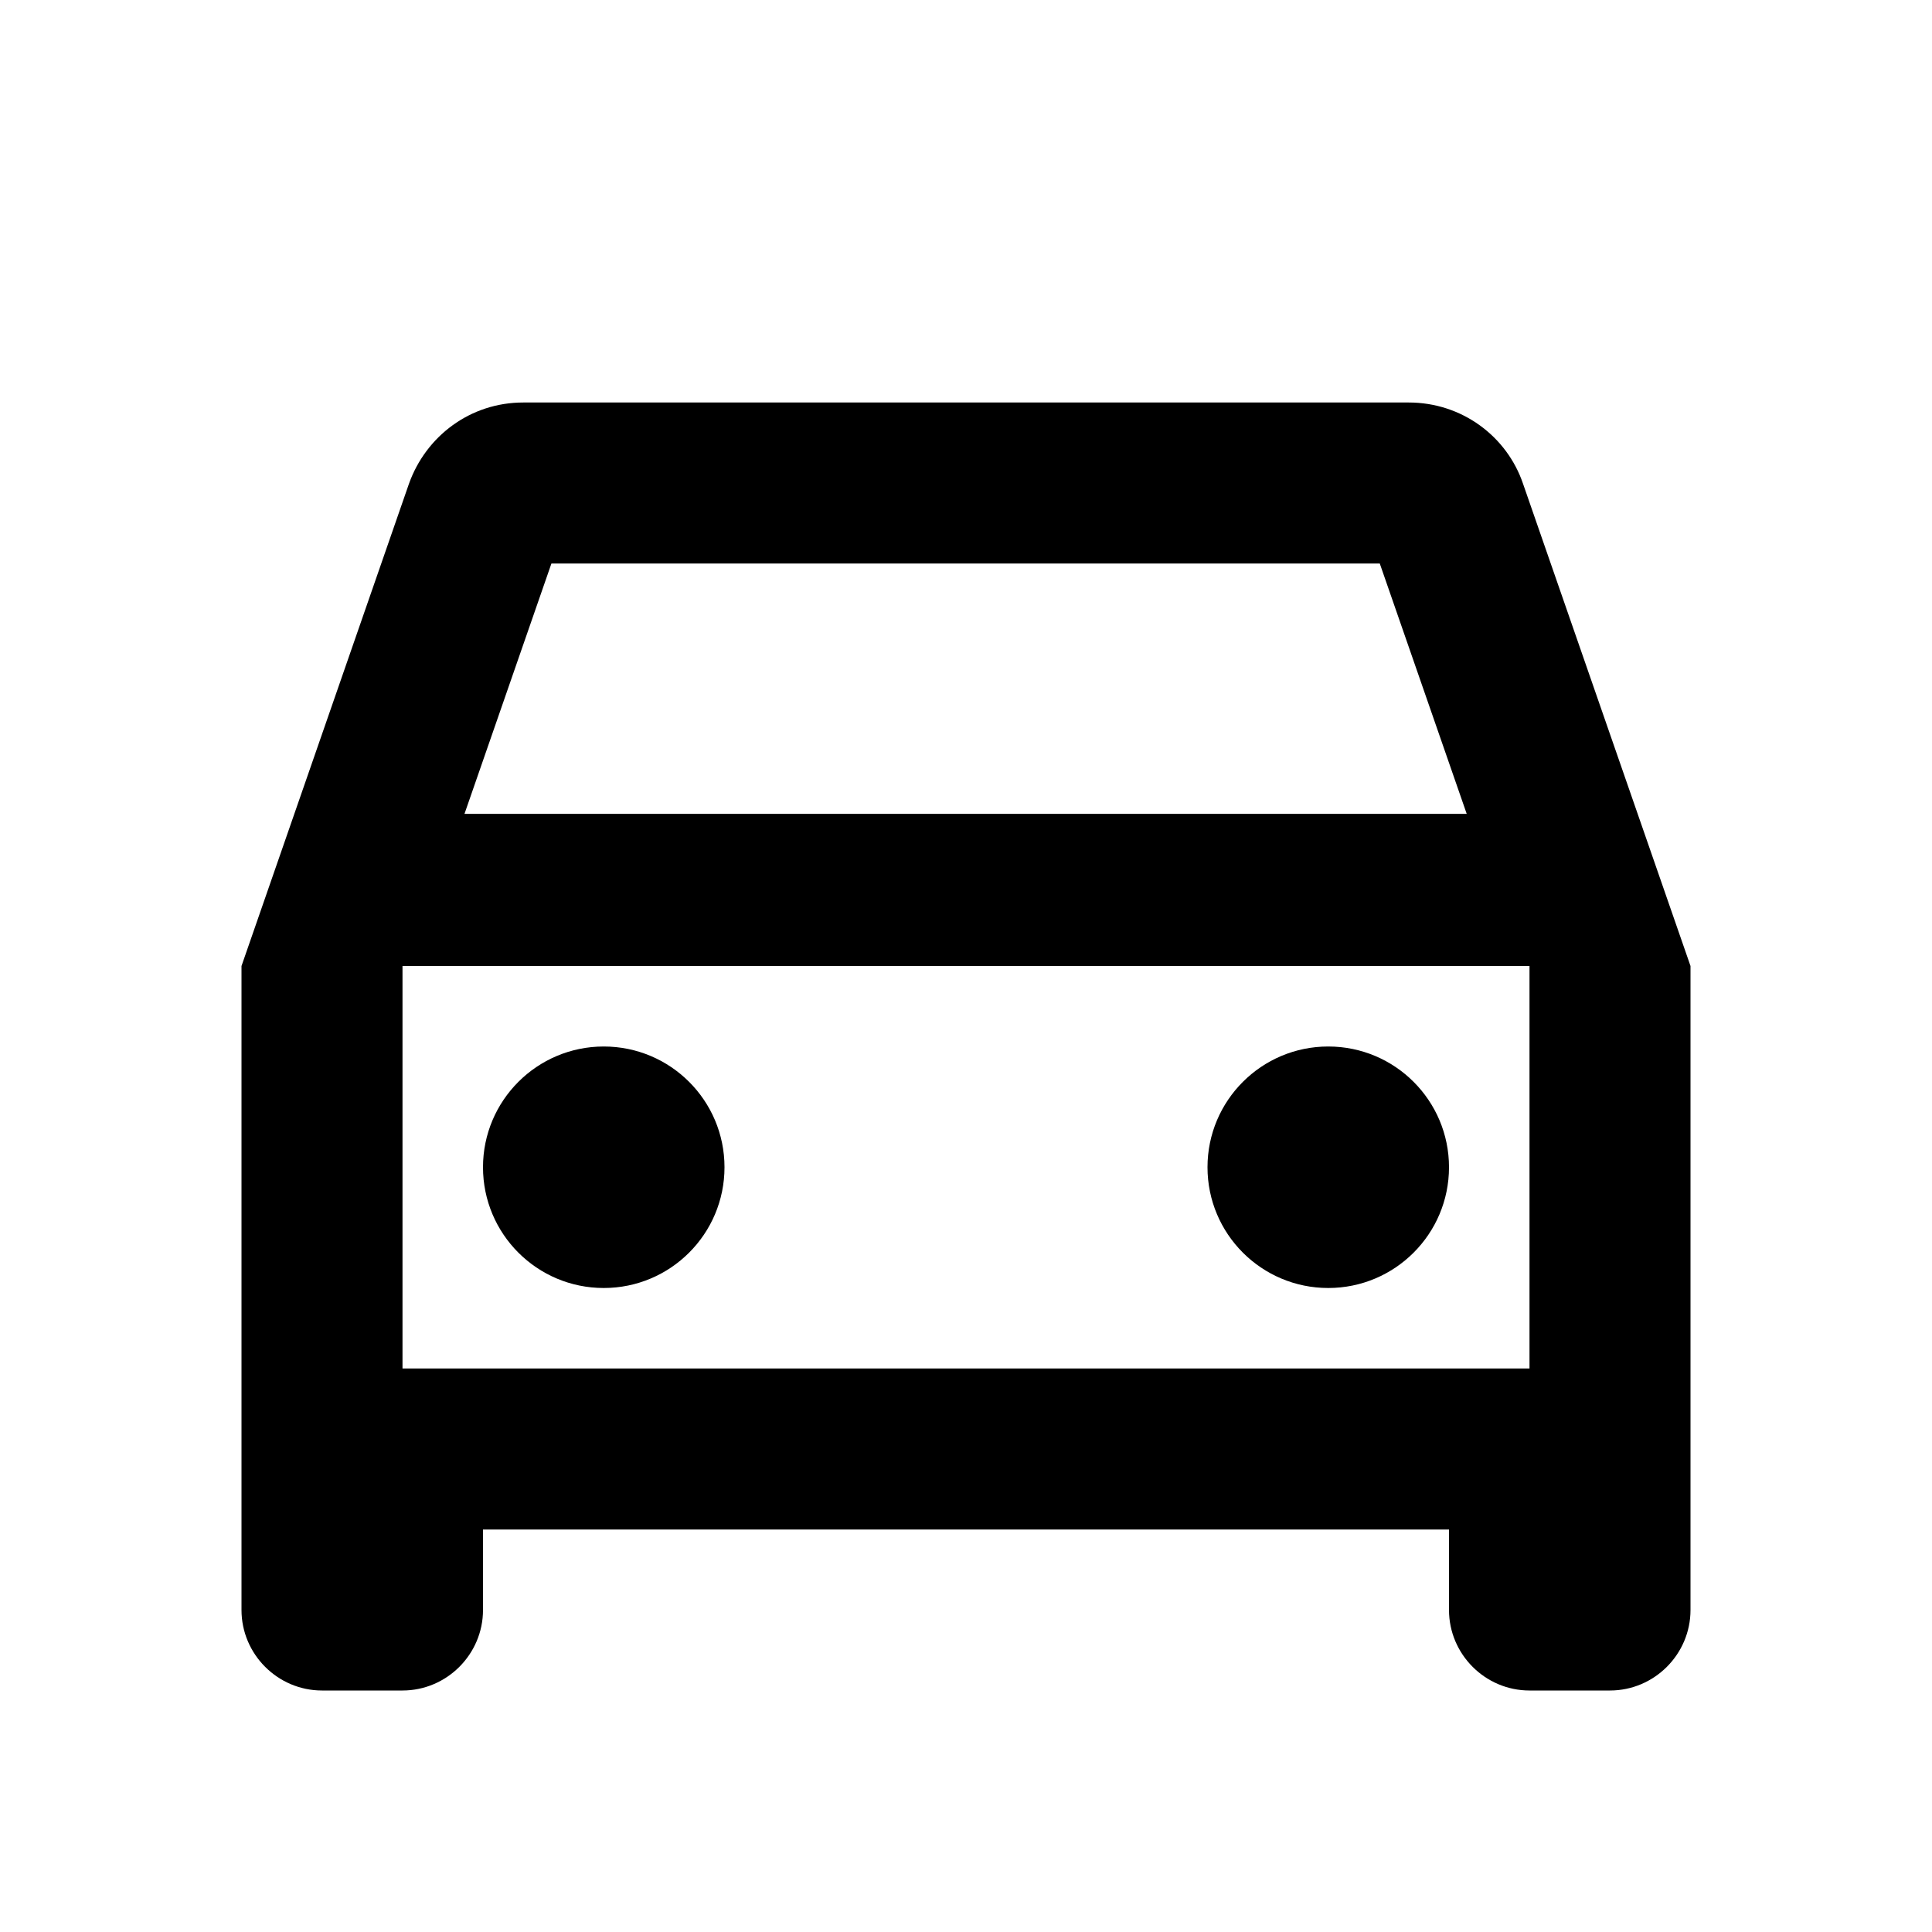
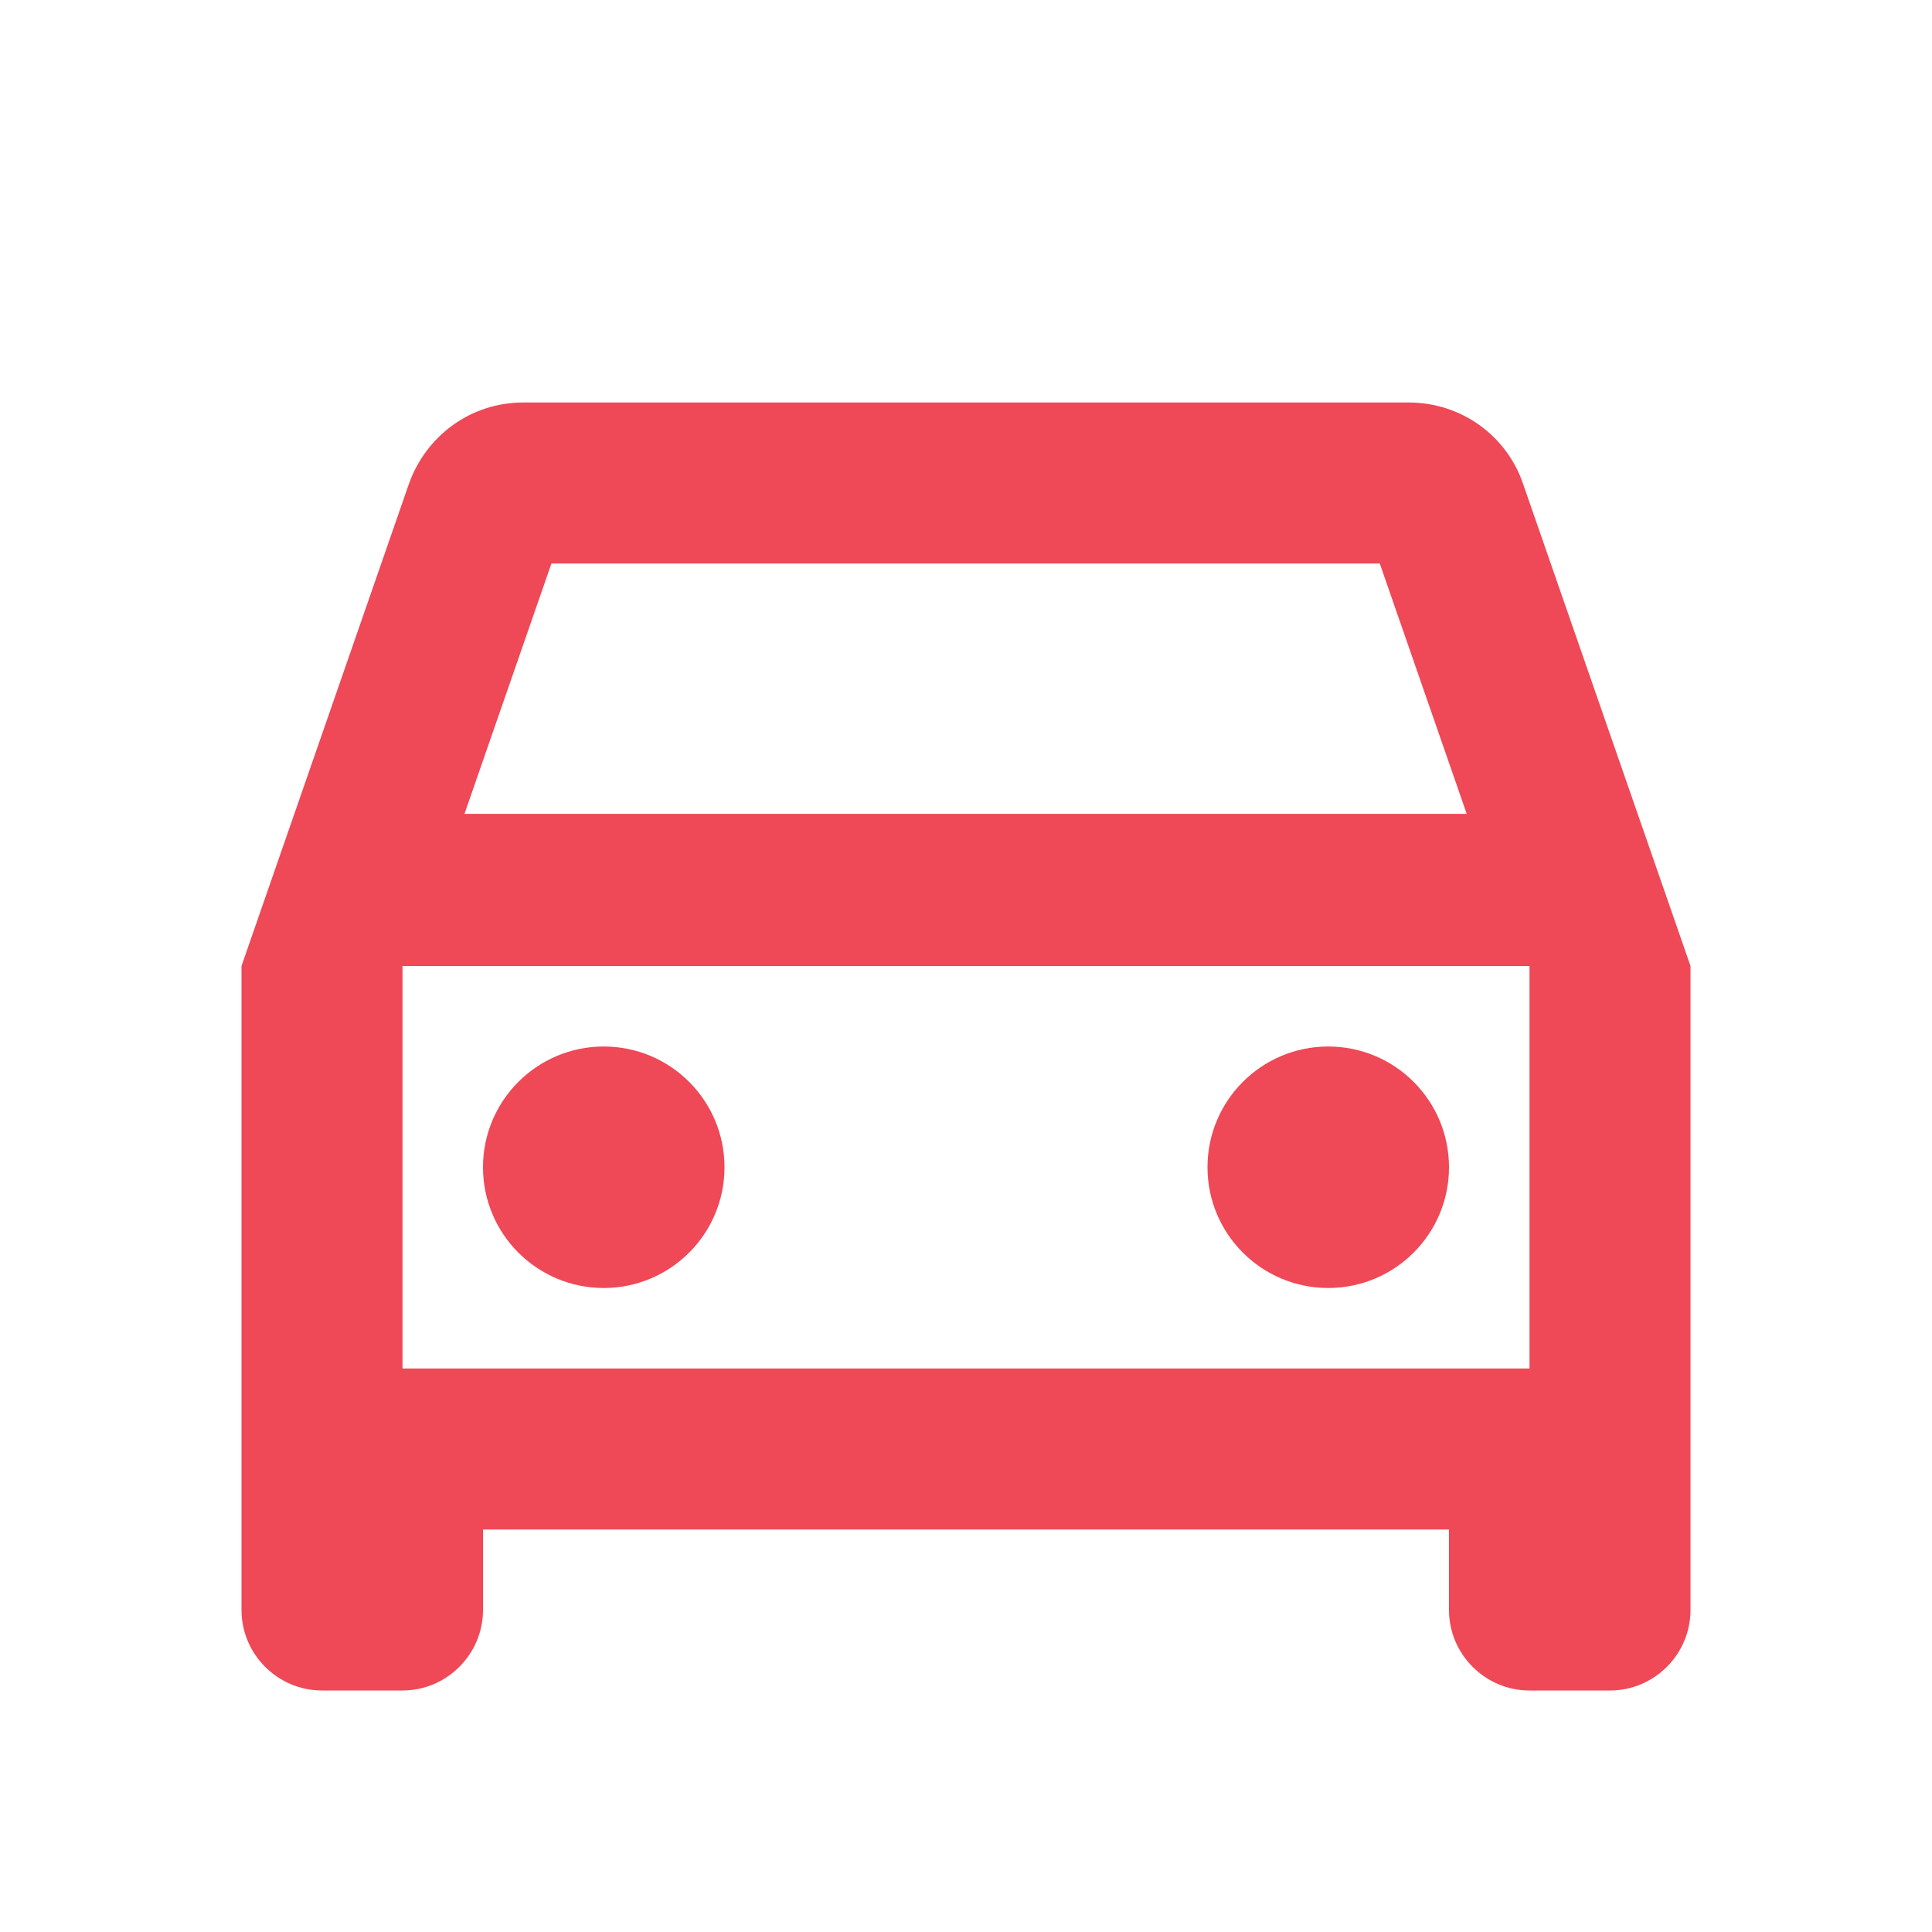
- <svg xmlns="http://www.w3.org/2000/svg" viewBox="0 0 24 24" fill="black" width="48px" height="48px">
-   <path d="M0 0h24v24H0V0z" fill="none" />
-   <path d="M18.92 6.01C18.72 5.42 18.16 5 17.5 5h-11c-.66 0-1.21.42-1.42 1.01L3 12v8c0 .55.45 1 1 1h1c.55 0 1-.45 1-1v-1h12v1c0 .55.45 1 1 1h1c.55 0 1-.45 1-1v-8l-2.08-5.99zM6.85 7h10.29l1.08 3.11H5.77L6.85 7zM19 17H5v-5h14v5z" />
-   <circle cx="7.5" cy="14.5" r="1.5" />
-   <circle cx="16.5" cy="14.5" r="1.5" />
+ <svg xmlns="http://www.w3.org/2000/svg" id="svg10" version="1.1" height="48px" width="48px" fill="black" viewBox="0 0 24 24">
+   <defs id="defs14" />
+   <path id="path2" fill="none" d="M0 0h24v24H0V0z" />
+   <path style="fill:#ef4857;fill-opacity:1" id="path4" d="M18.92 6.01C18.72 5.42 18.16 5 17.5 5h-11c-.66 0-1.21.42-1.42 1.01L3 12v8c0 .55.45 1 1 1h1c.55 0 1-.45 1-1v-1h12v1c0 .55.45 1 1 1h1c.55 0 1-.45 1-1v-8l-2.08-5.99zM6.85 7h10.29l1.08 3.11H5.77L6.85 7zM19 17H5v-5h14v5z" />
+   <circle style="fill:#ef4857;fill-opacity:1" id="circle6" r="1.5" cy="14.5" cx="7.5" />
+   <circle style="fill:#ef4857;fill-opacity:1" id="circle8" r="1.5" cy="14.5" cx="16.5" />
</svg>
